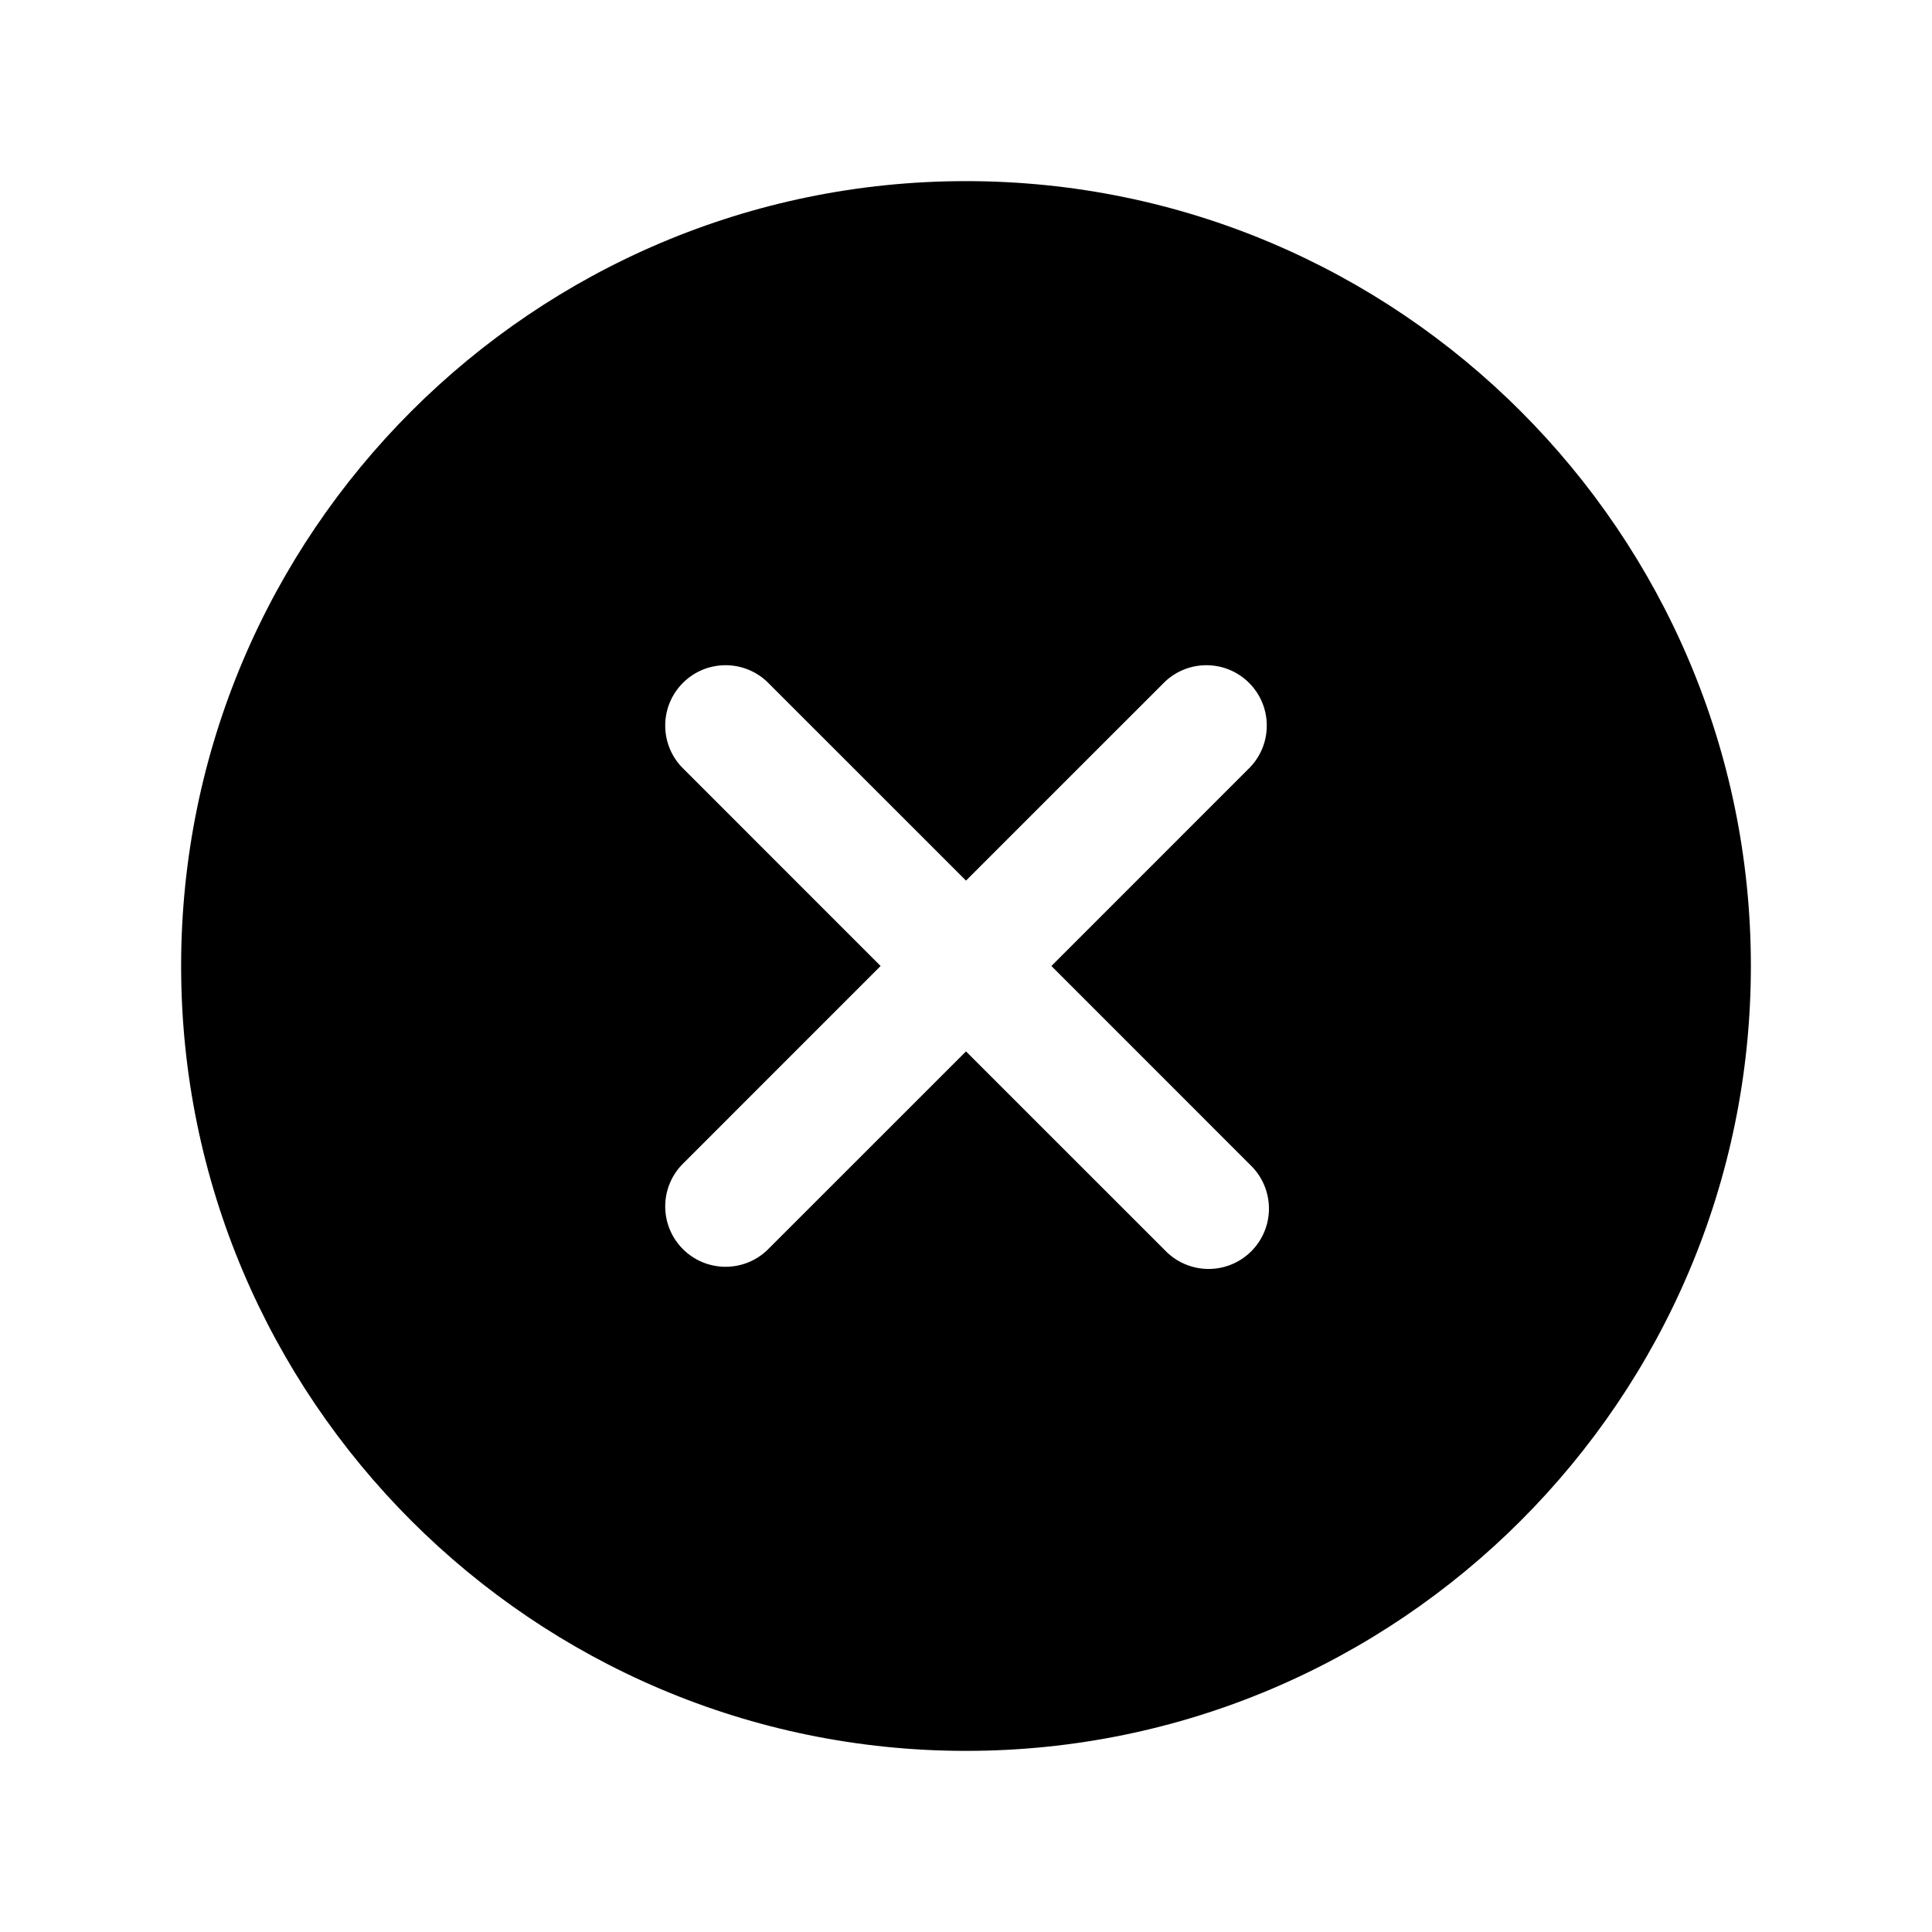
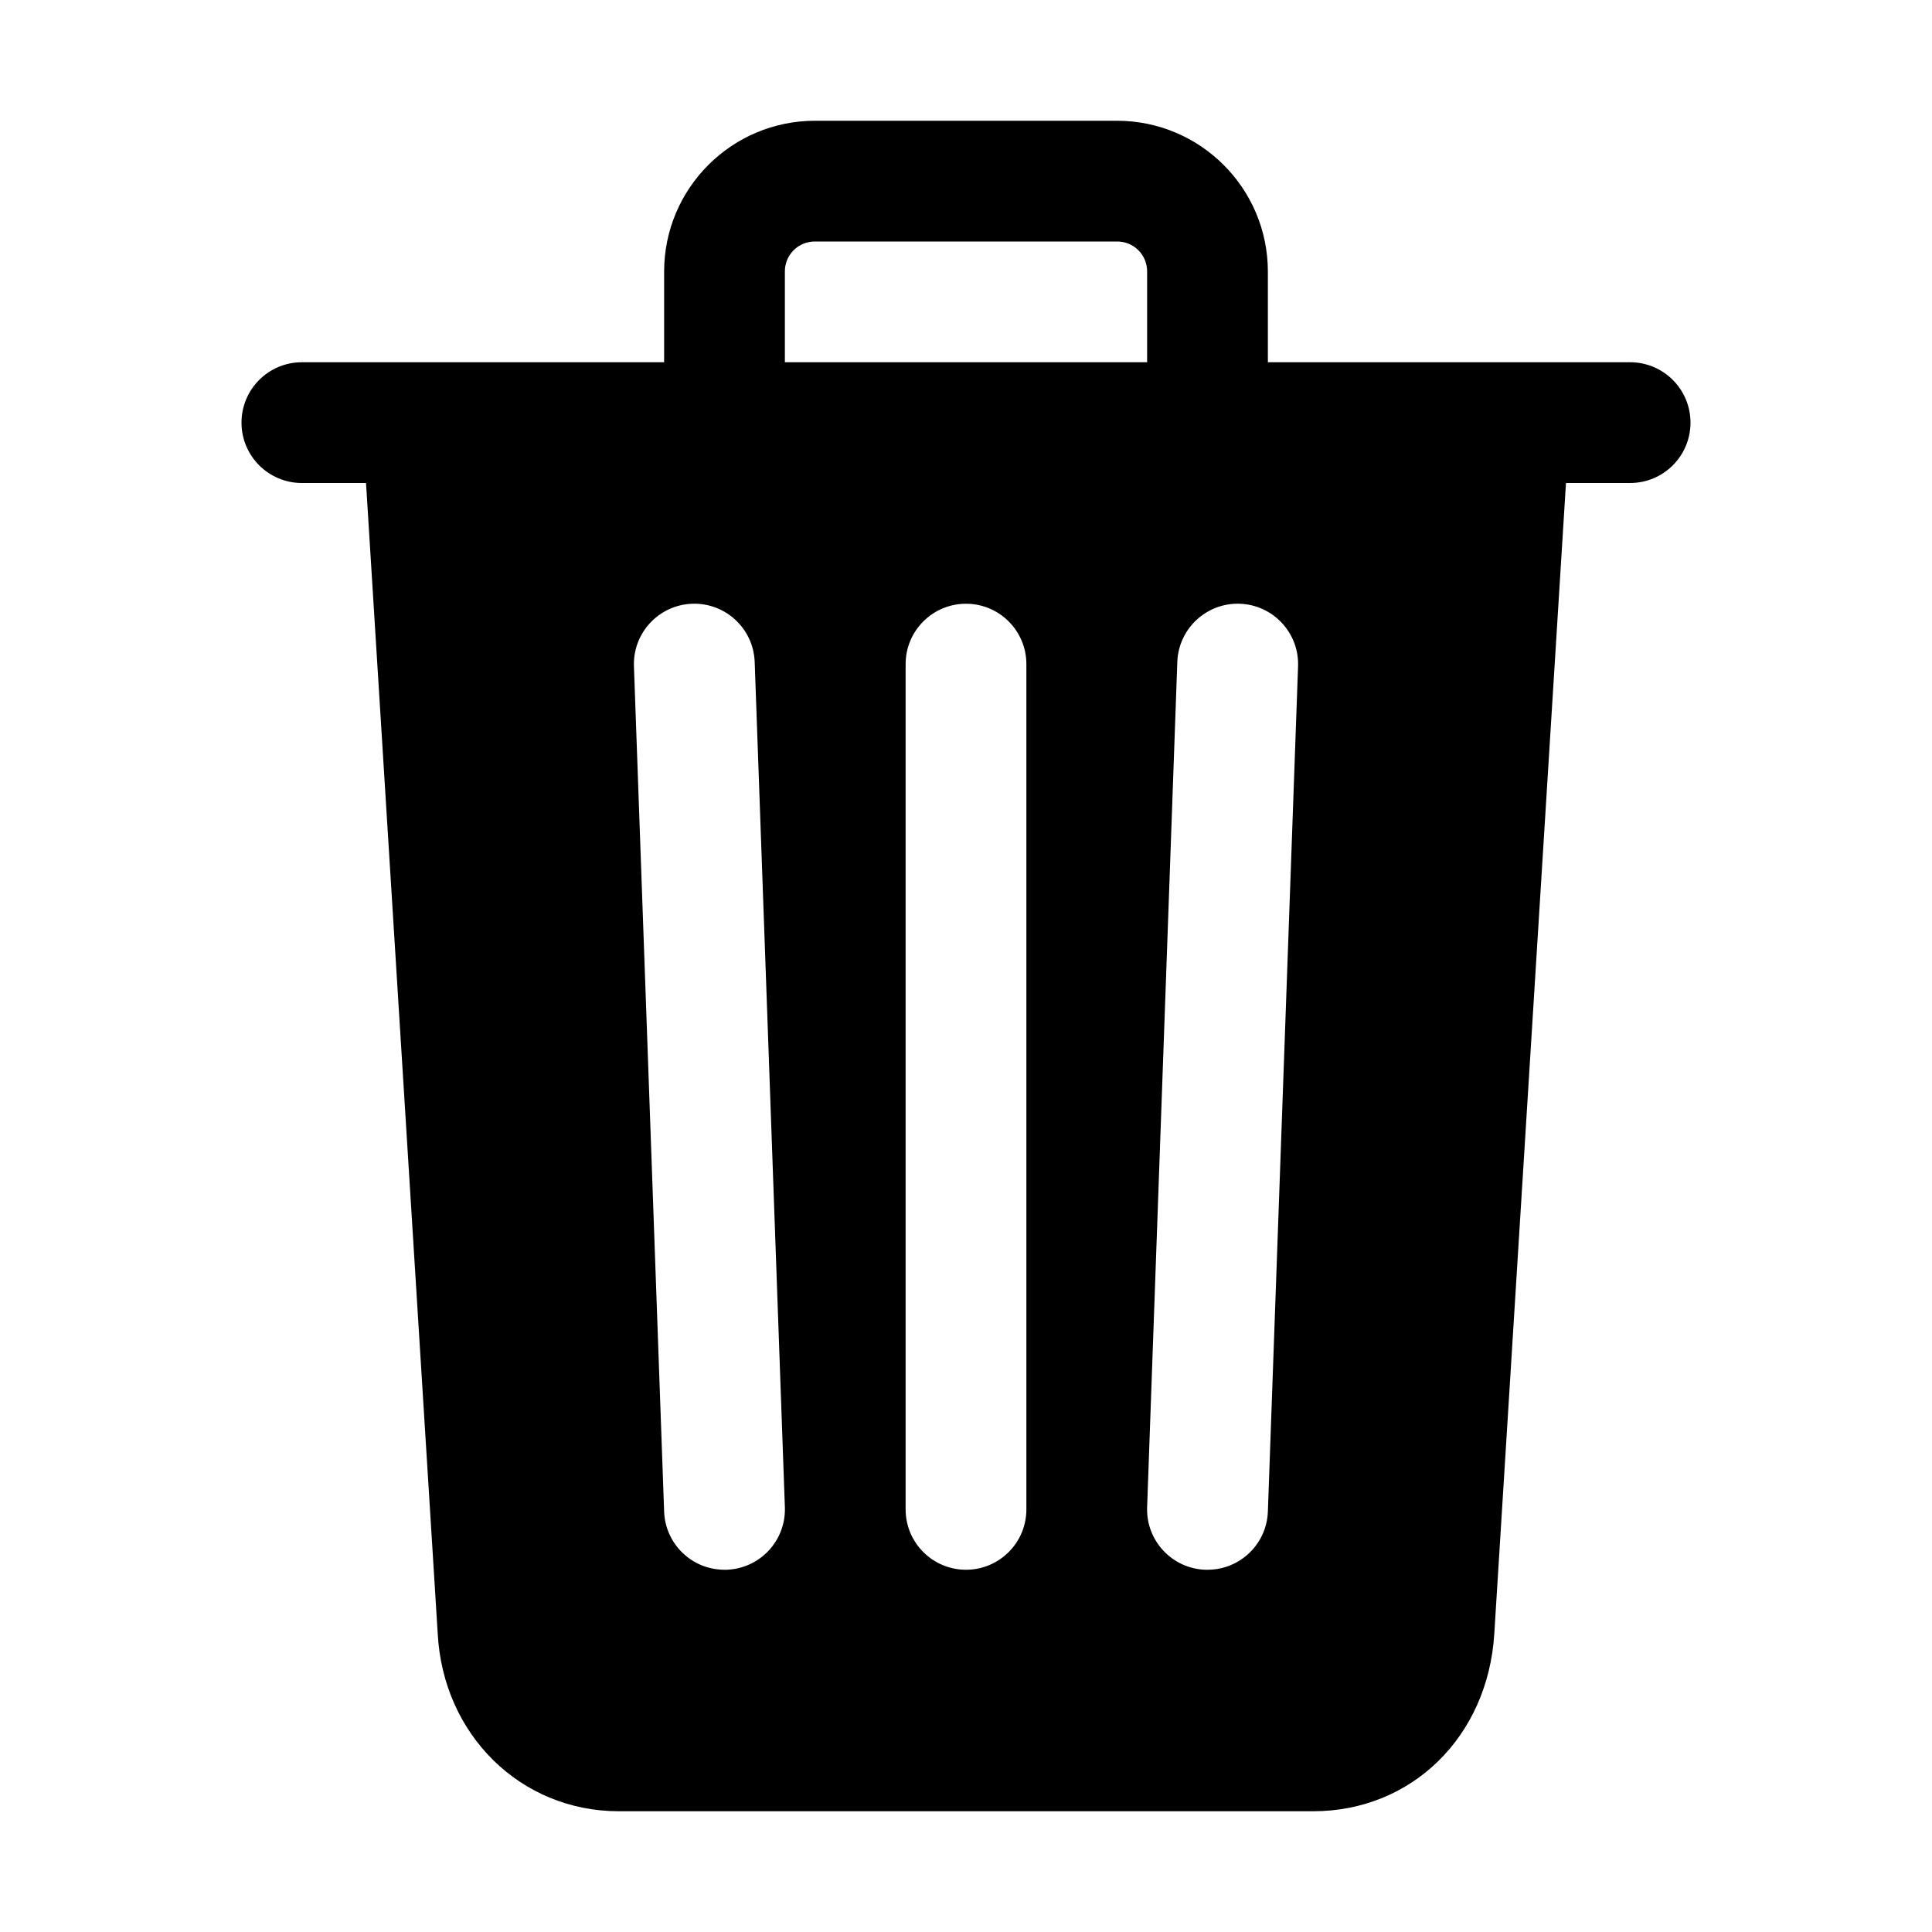
<svg xmlns="http://www.w3.org/2000/svg" class="ionicon" viewBox="0 0 512 512">
-   <path d="M256 48C141.31 48 48 141.31 48 256s93.31 208 208 208 208-93.31 208-208S370.69 48 256 48zm75.31 260.69a16 16 0 11-22.62 22.62L256 278.63l-52.69 52.68a16 16 0 01-22.62-22.62L233.37 256l-52.68-52.69a16 16 0 0122.62-22.62L256 233.37l52.69-52.68a16 16 0 0122.62 22.62L278.63 256z" />
+   <path d="M296 64h-80a7.91 7.91 0 00-8 8v24h96V72a7.91 7.91 0 00-8-8z" fill="none" />
+   <path d="M432 96h-96V72a40 40 0 00-40-40h-80a40 40 0 00-40 40v24H80a16 16 0 000 32h17l19 304.92c1.42 26.85 22 47.08 48 47.08h184c26.13 0 46.3-19.78 48-47l19-305h17a16 16 0 000-32zM192.57 416H192a16 16 0 01-16-15.43l-8-224a16 16 0 1132-1.14l8 224A16 16 0 01192.57 416zM272 400a16 16 0 01-32 0V176a16 16 0 0132 0zm32-304h-96V72a7.91 7.91 0 018-8h80a7.91 7.91 0 018 8zm32 304.57A16 16 0 01320 416h-.58A16 16 0 01304 399.43l8-224a16 16 0 1132 1.14z" />
</svg>
